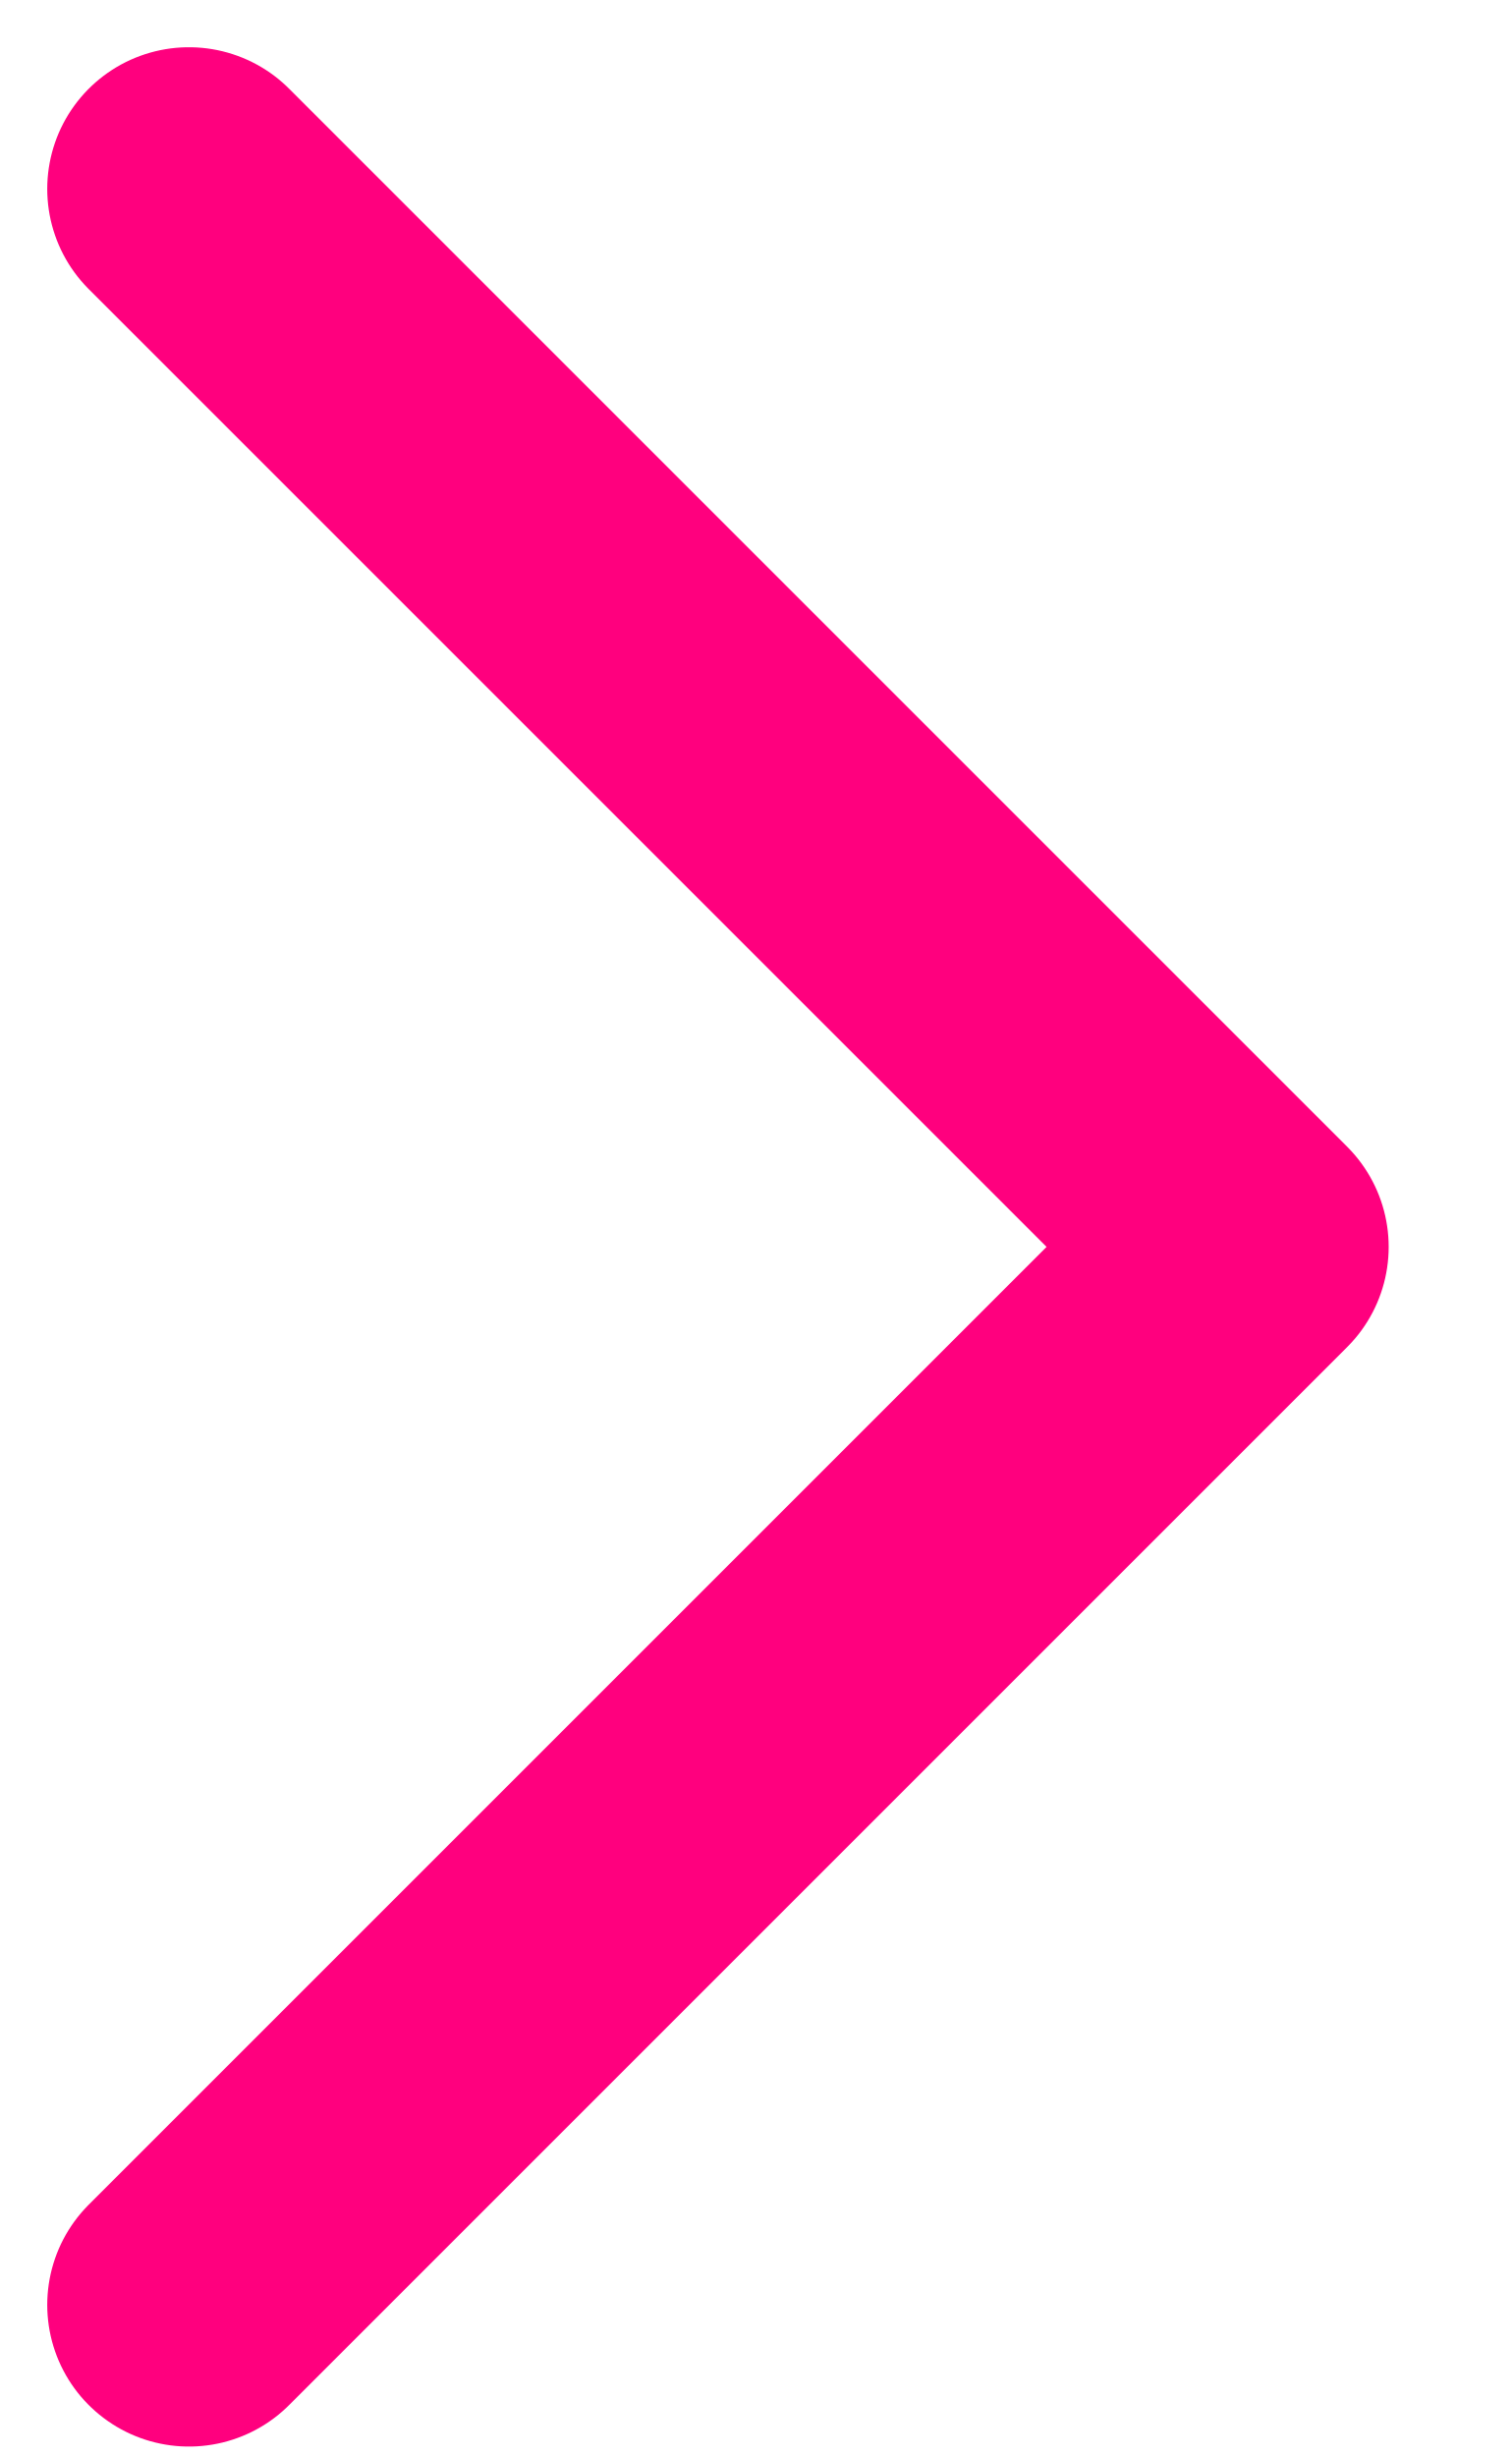
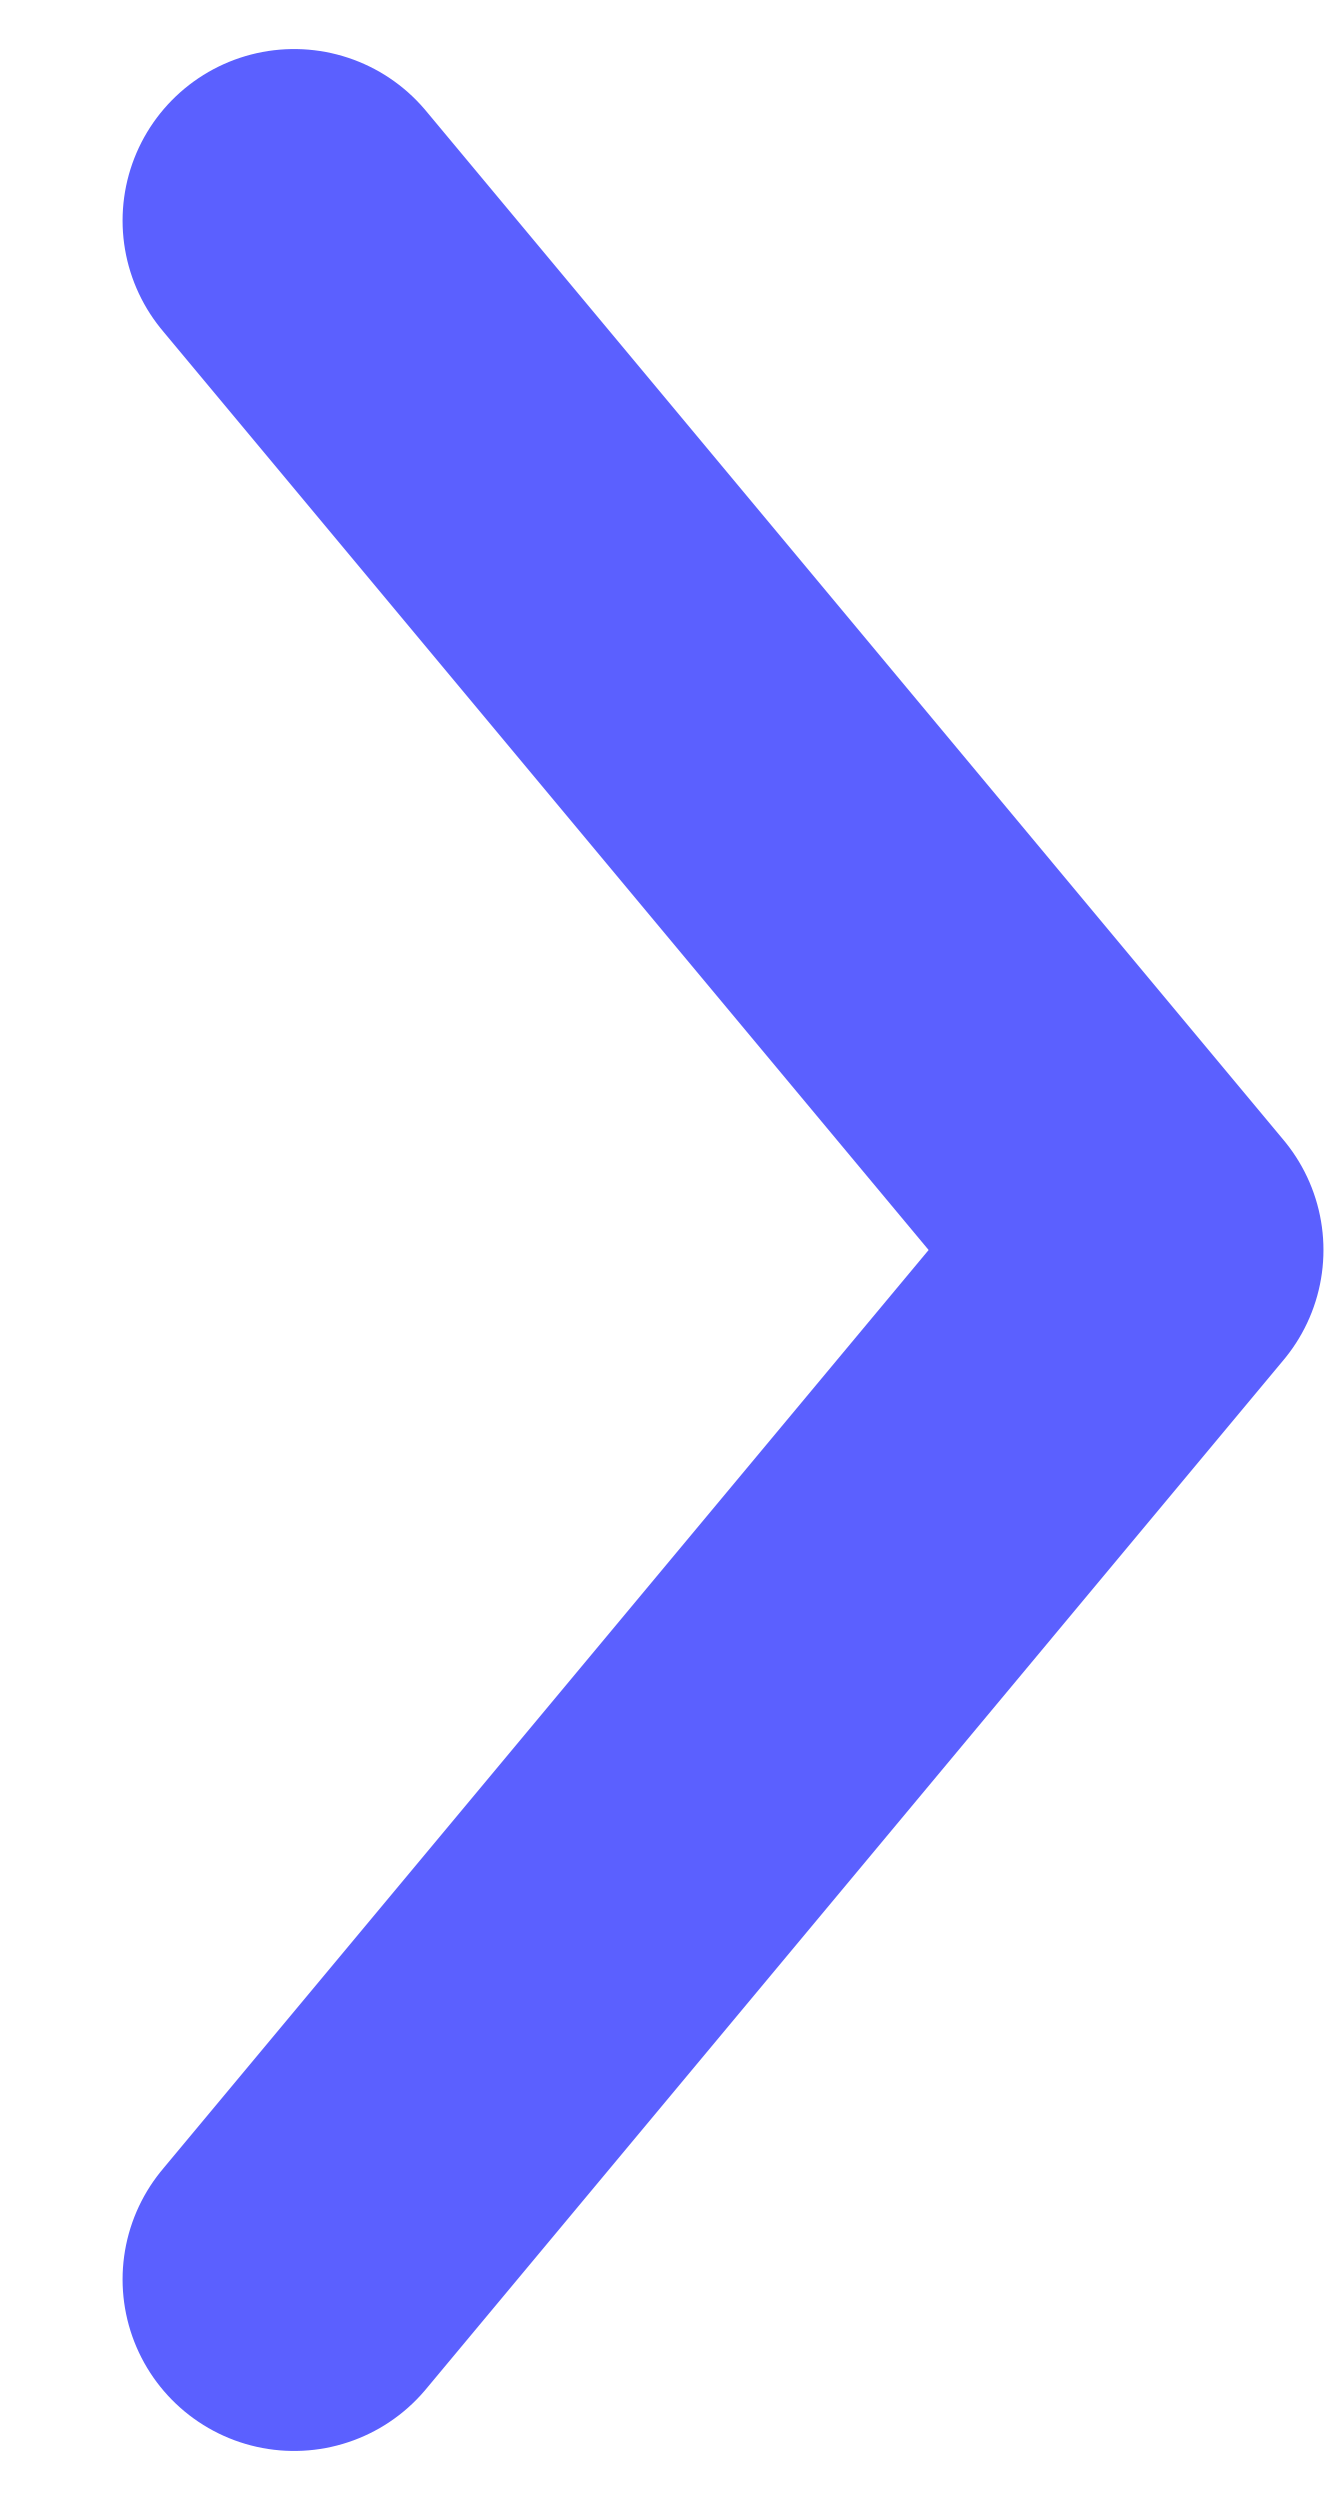
- <svg xmlns="http://www.w3.org/2000/svg" width="8" height="13" viewBox="0 0 8 13" fill="none">
-   <path d="M1 1L6.6 6.6L1 12.2" stroke="#FF007E" stroke-width="1.5" stroke-linecap="round" stroke-linejoin="round" />
+ <svg xmlns="http://www.w3.org/2000/svg" width="9" height="17" viewBox="0 0 9 17" fill="none">
+   <path d="M2 1.5L7.833 8.5L2 15.5" stroke="#5B60FF" stroke-width="2.333" stroke-linecap="round" stroke-linejoin="round" />
</svg>
